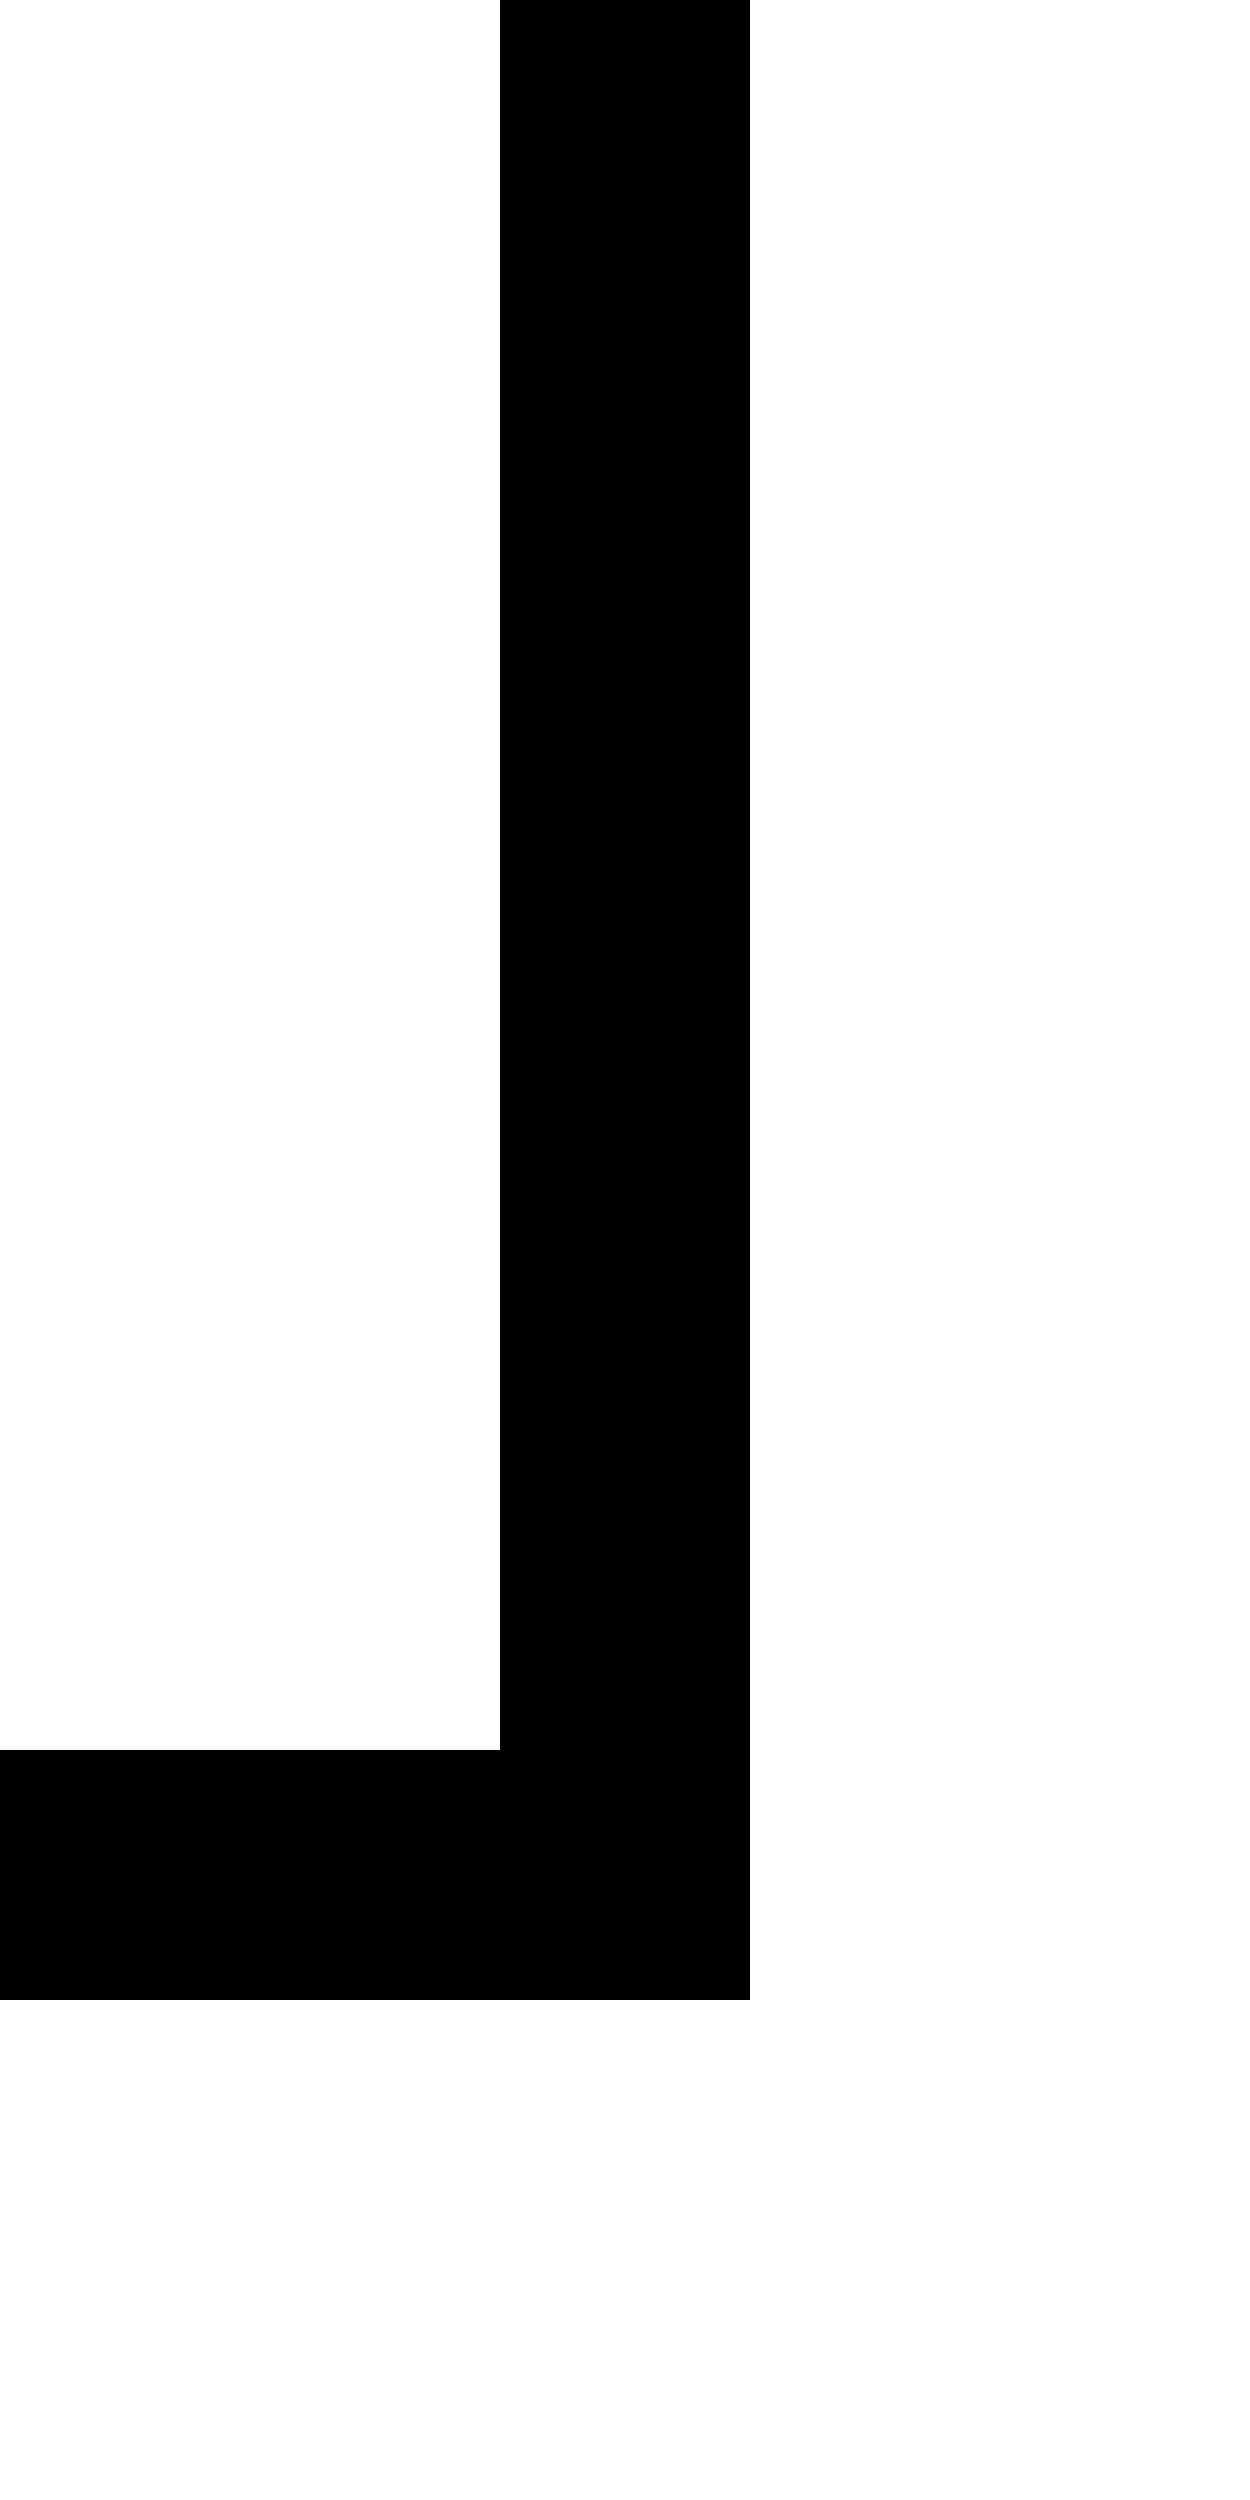
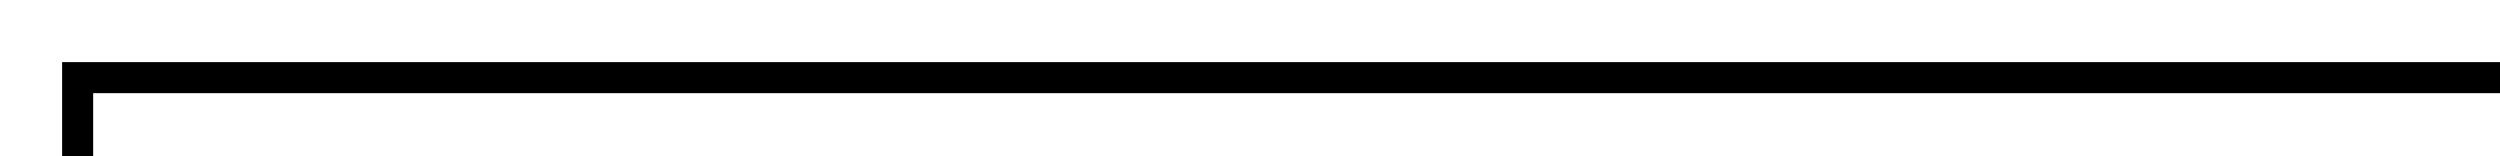
- <svg xmlns="http://www.w3.org/2000/svg" version="1.1" width="10px" height="20px" preserveAspectRatio="xMidYMin meet" viewBox="685 715  8 20">
-   <path d="M 689 715  L 689 730  L 438 730  L 438 742  " stroke-width="2" stroke="#000000" fill="none" />
-   <path d="M 430.4 741  L 438 748  L 445.6 741  L 430.4 741  Z " fill-rule="nonzero" fill="#000000" stroke="none" />
+ <svg xmlns="http://www.w3.org/2000/svg" version="1.1" width="161px" height="10px" preserveAspectRatio="xMinYMid meet" viewBox="200 261  161 8">
+   <path d="M 362 265  L 205 265  L 205 672  " stroke-width="2" stroke="#000000" fill="none" />
+   <path d="M 197.4 671  L 205 678  L 212.6 671  L 197.4 671  Z " fill-rule="nonzero" fill="#000000" stroke="none" />
</svg>
